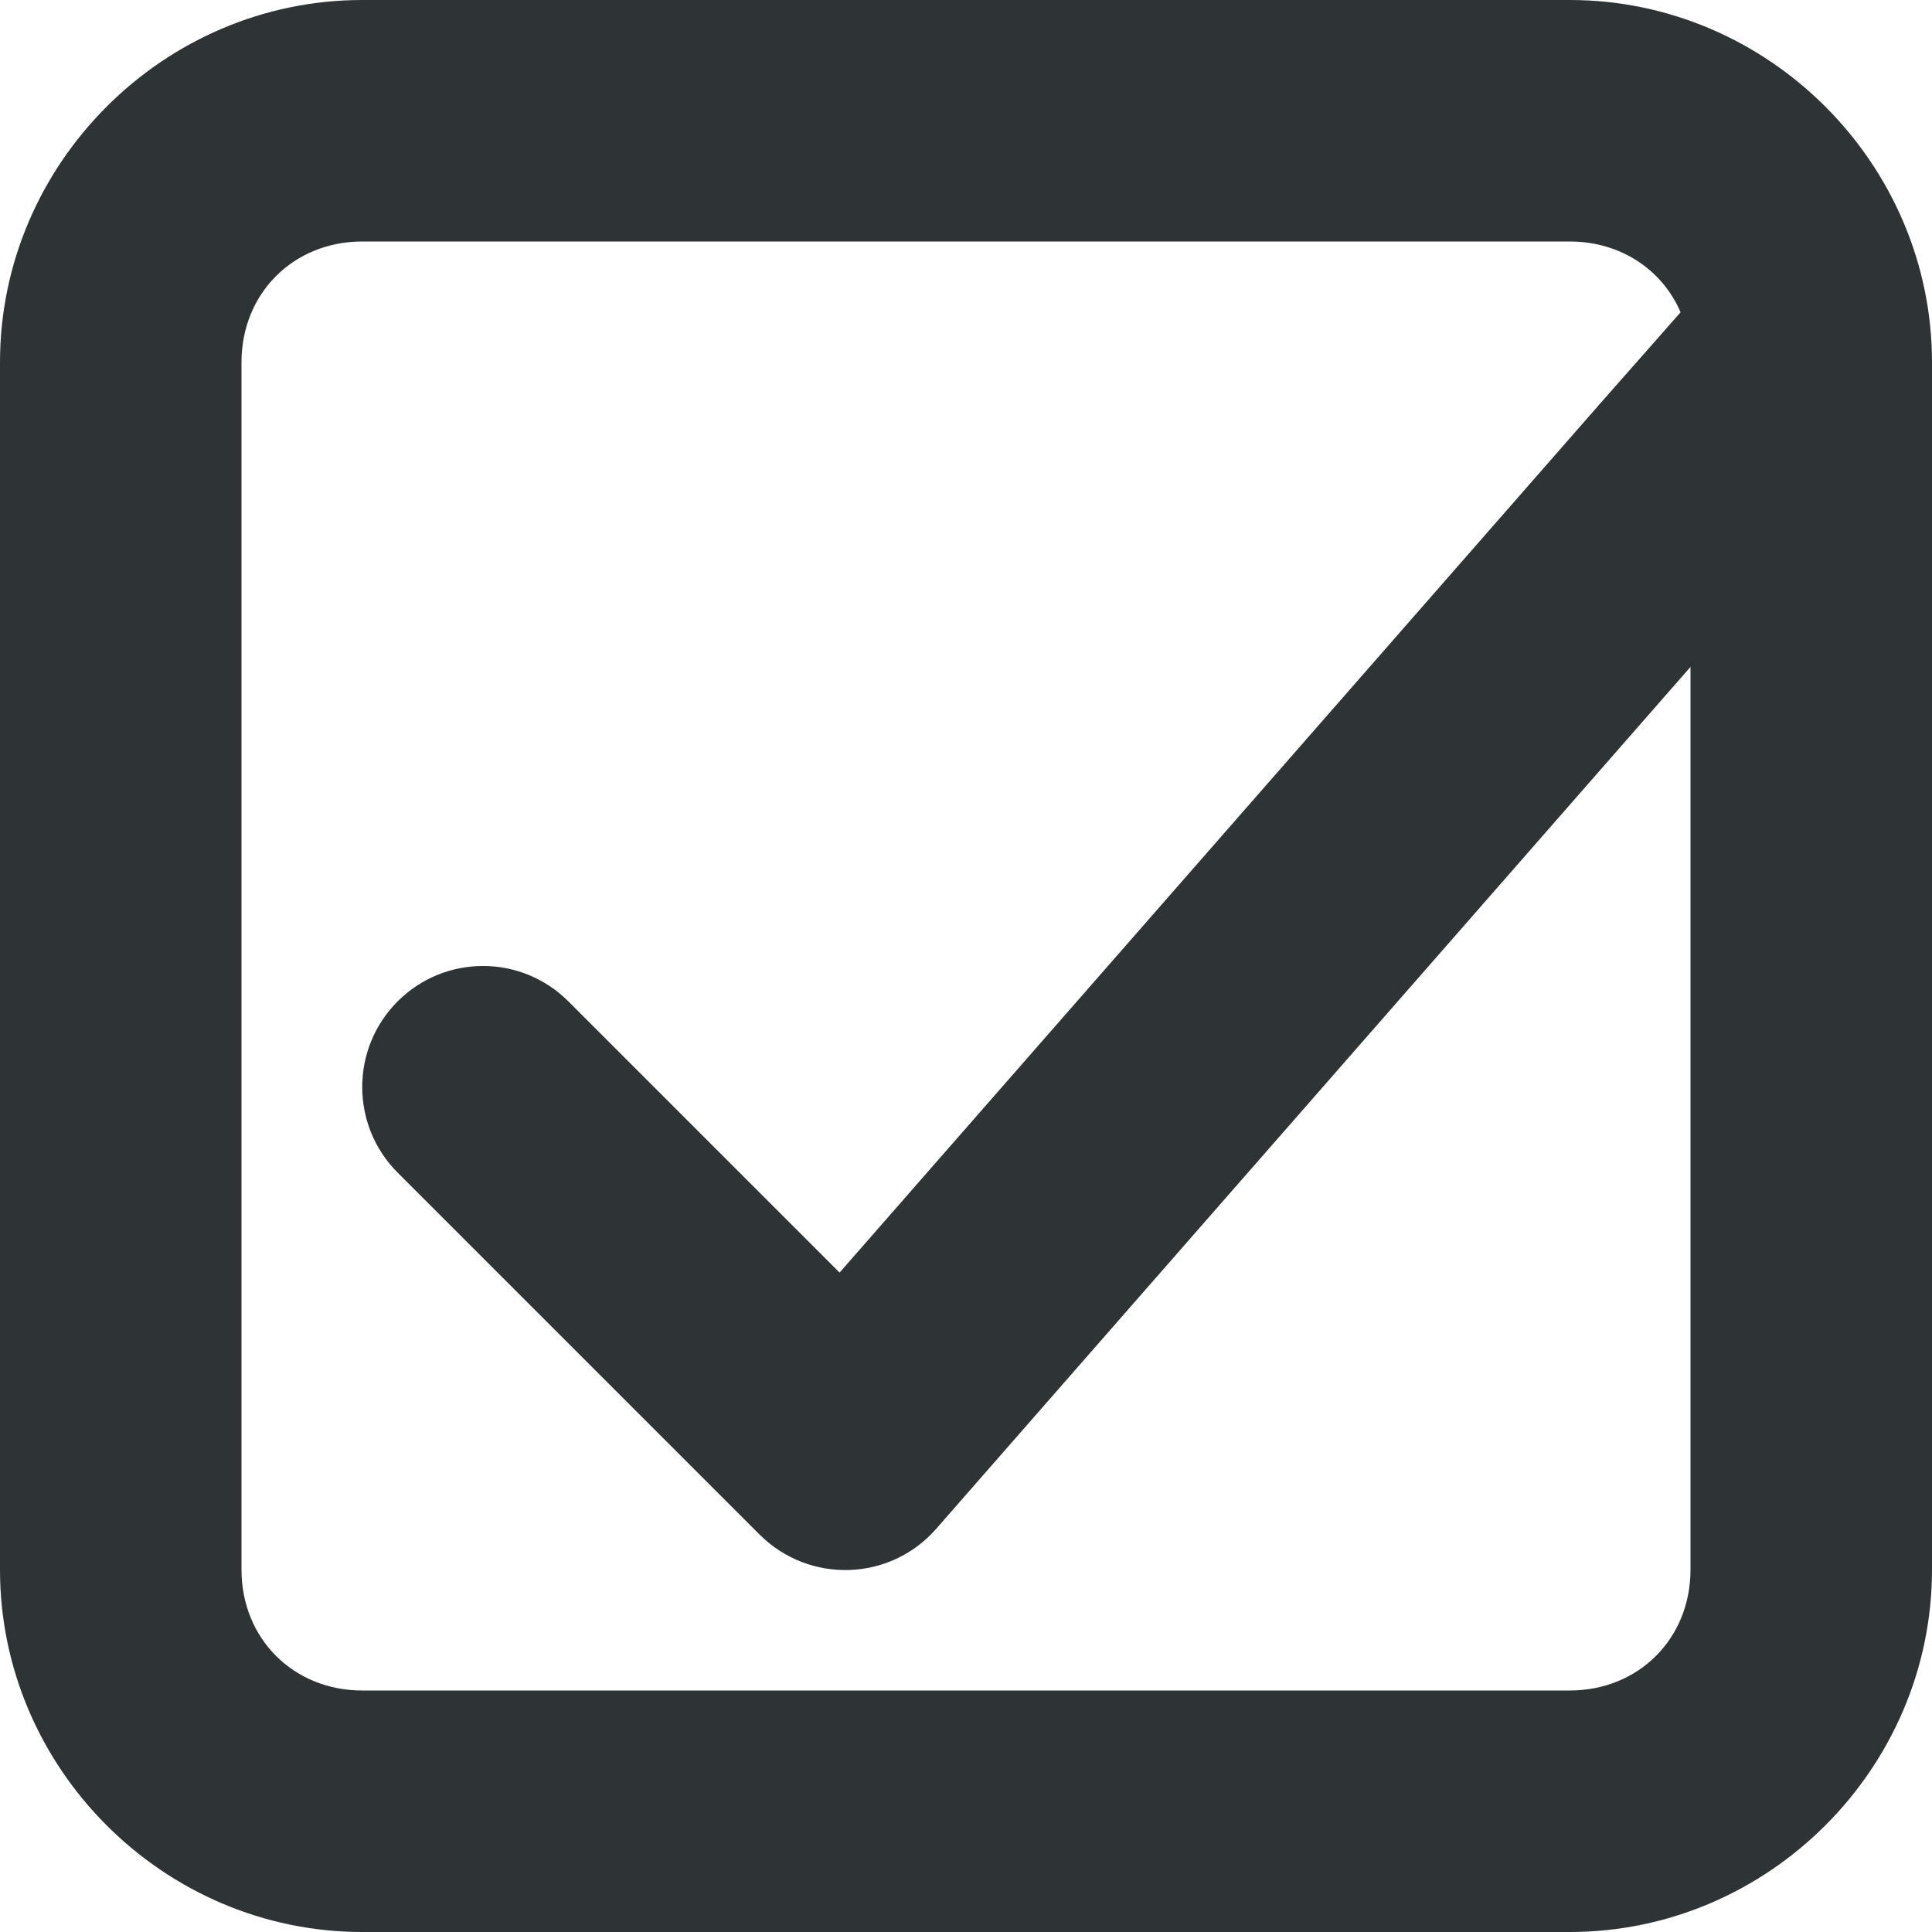
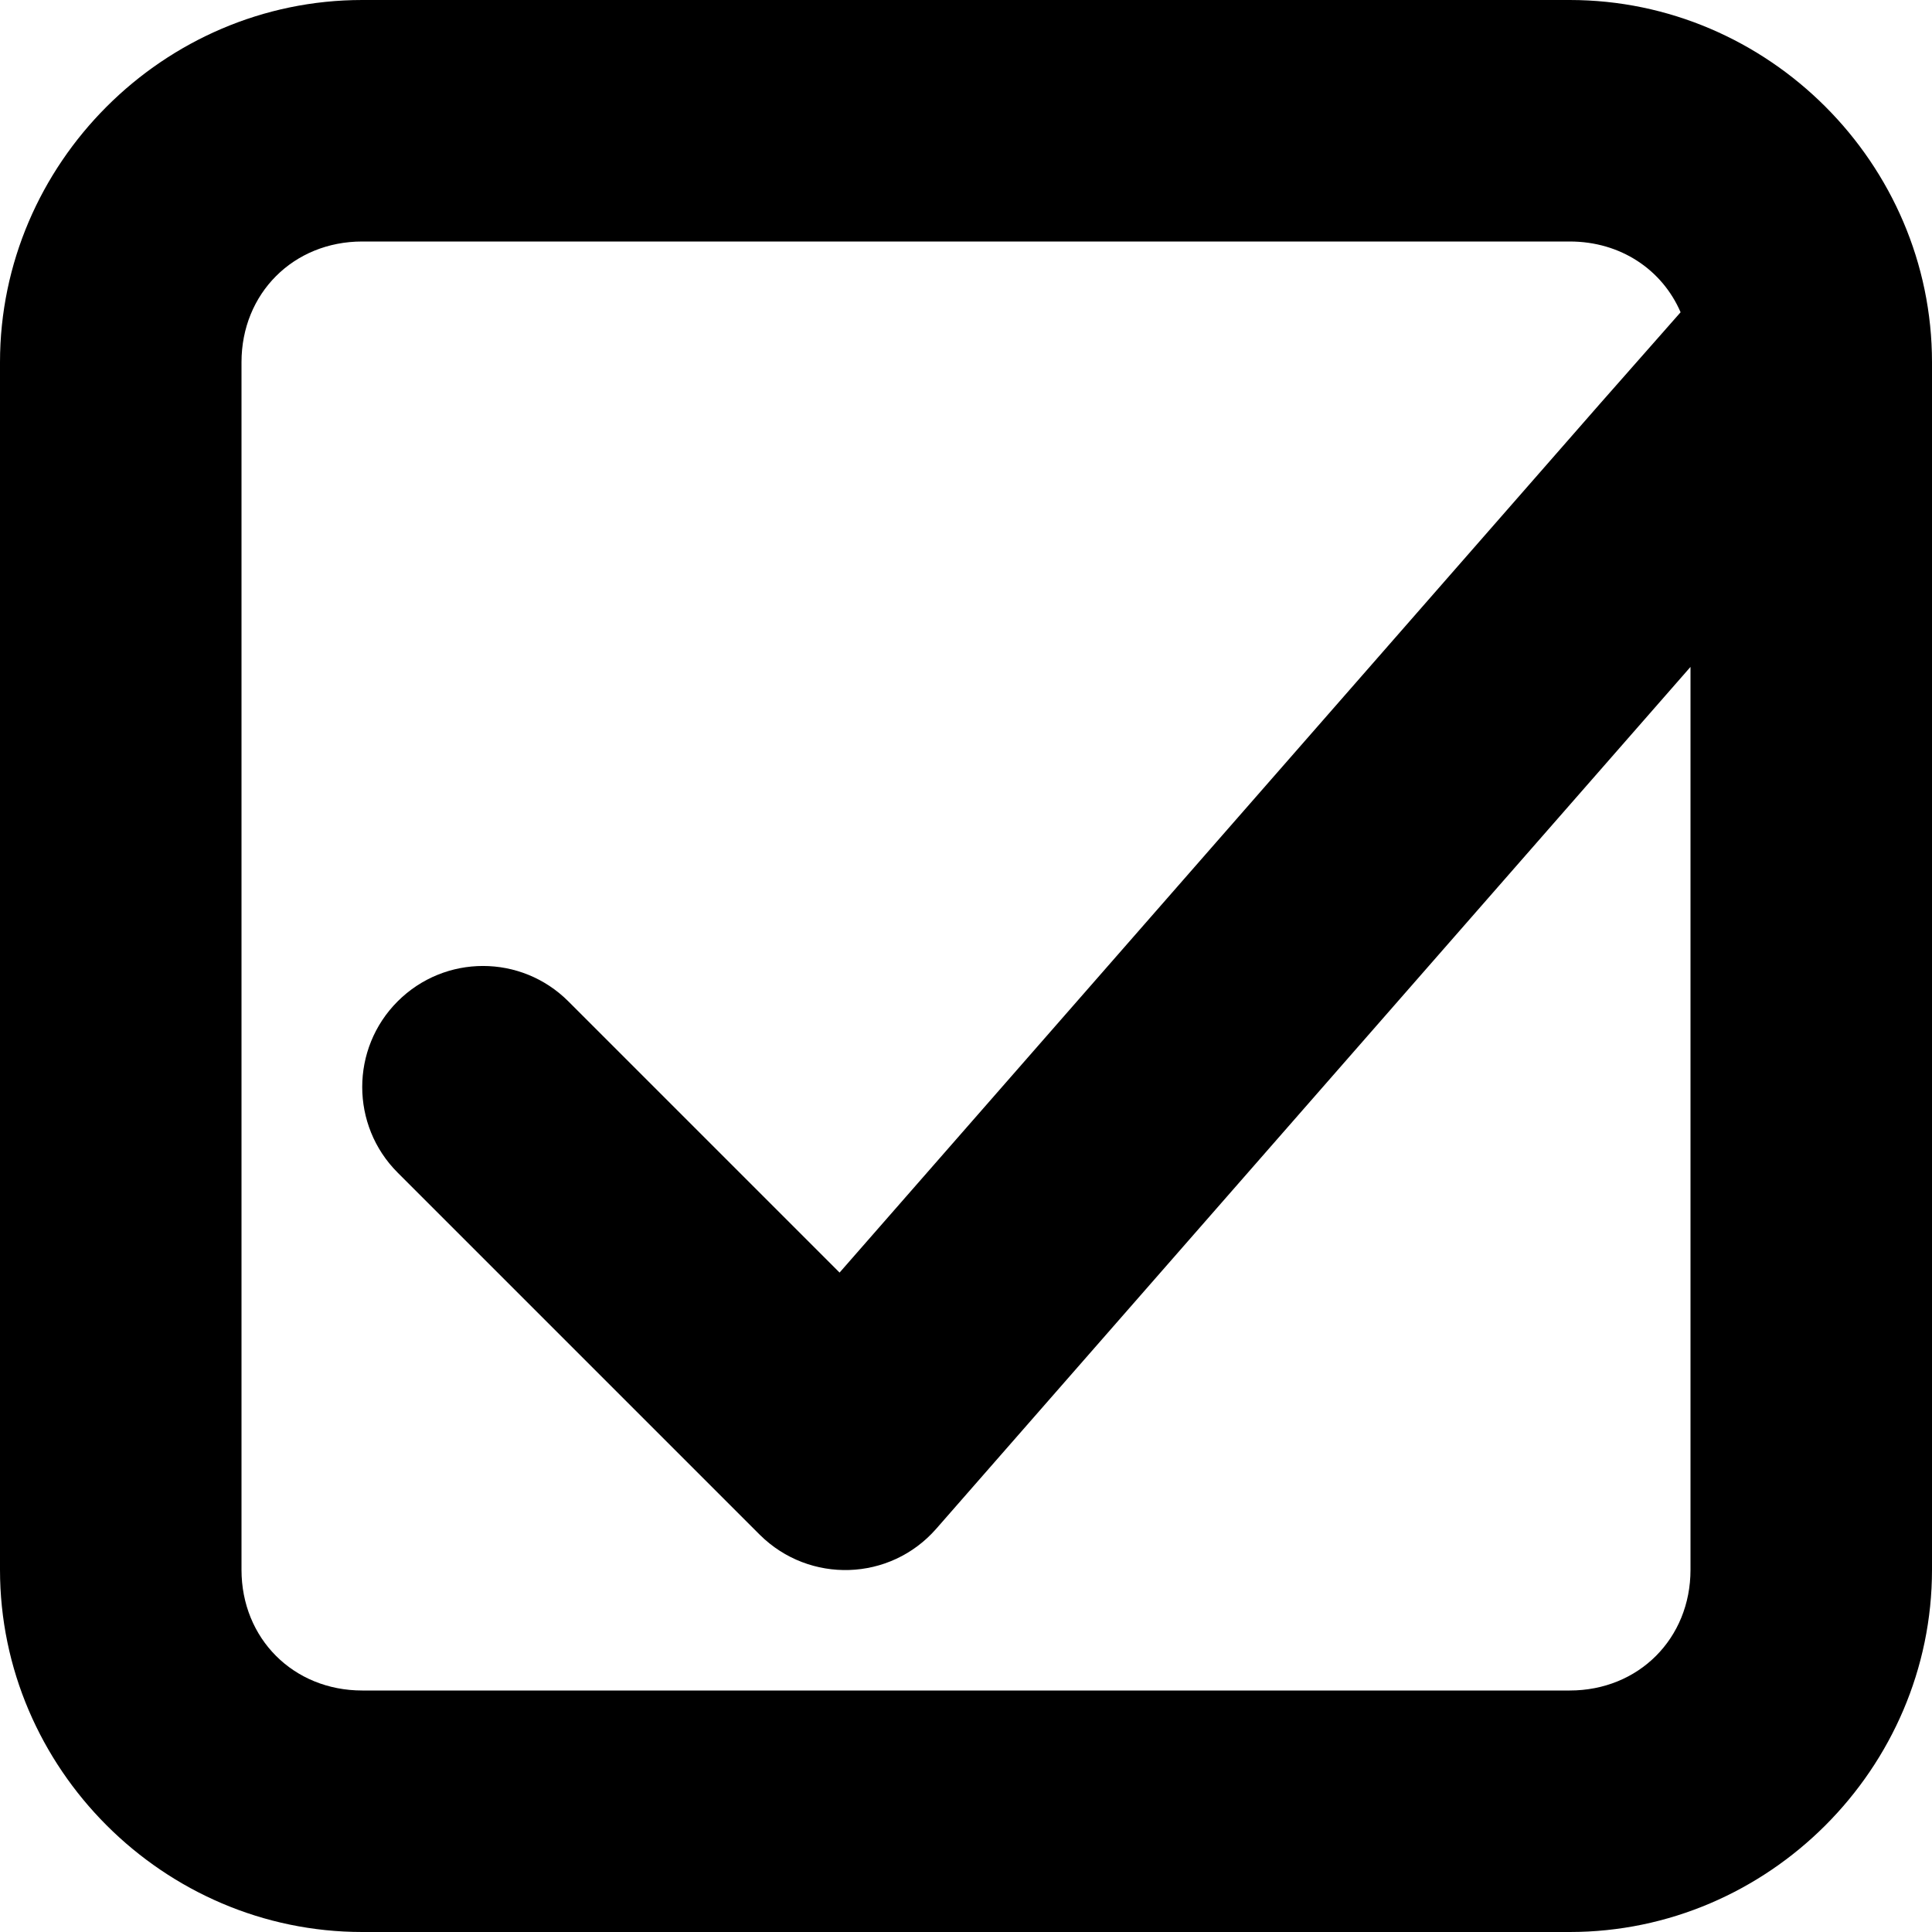
- <svg xmlns="http://www.w3.org/2000/svg" width="800px" height="800px" viewBox="0 0 16 16">
-   <path d="m 3 0 c -1.645 0 -3 1.355 -3 3 v 10 c 0 1.645 1.355 3 3 3 h 10 c 1.645 0 3 -1.355 3 -3 v -10 c 0 -1.645 -1.355 -3 -3 -3 z m 0 2 h 10 c 0.422 0 0.766 0.234 0.918 0.586 l -0.668 0.758 l -6.297 7.195 l -2.246 -2.246 c -0.391 -0.391 -1.023 -0.391 -1.414 0 s -0.391 1.027 0 1.418 l 3 3 c 0.41 0.406 1.078 0.387 1.461 -0.051 l 6.246 -7.137 v 7.477 c 0 0.57 -0.43 1 -1 1 h -10 c -0.57 0 -1 -0.43 -1 -1 v -10 c 0 -0.57 0.43 -1 1 -1 z m 0 0" fill="#2e3436" />
+ <svg xmlns="http://www.w3.org/2000/svg" viewBox="0 0 16 16">
+   <path d="m 3 0 c -1.645 0 -3 1.355 -3 3 v 10 c 0 1.645 1.355 3 3 3 h 10 c 1.645 0 3 -1.355 3 -3 v -10 c 0 -1.645 -1.355 -3 -3 -3 z m 0 2 h 10 c 0.422 0 0.766 0.234 0.918 0.586 l -0.668 0.758 l -6.297 7.195 l -2.246 -2.246 c -0.391 -0.391 -1.023 -0.391 -1.414 0 s -0.391 1.027 0 1.418 l 3 3 c 0.41 0.406 1.078 0.387 1.461 -0.051 l 6.246 -7.137 v 7.477 c 0 0.57 -0.43 1 -1 1 h -10 c -0.57 0 -1 -0.43 -1 -1 v -10 c 0 -0.57 0.43 -1 1 -1 z m 0 0" fill="currentColor" />
</svg>
